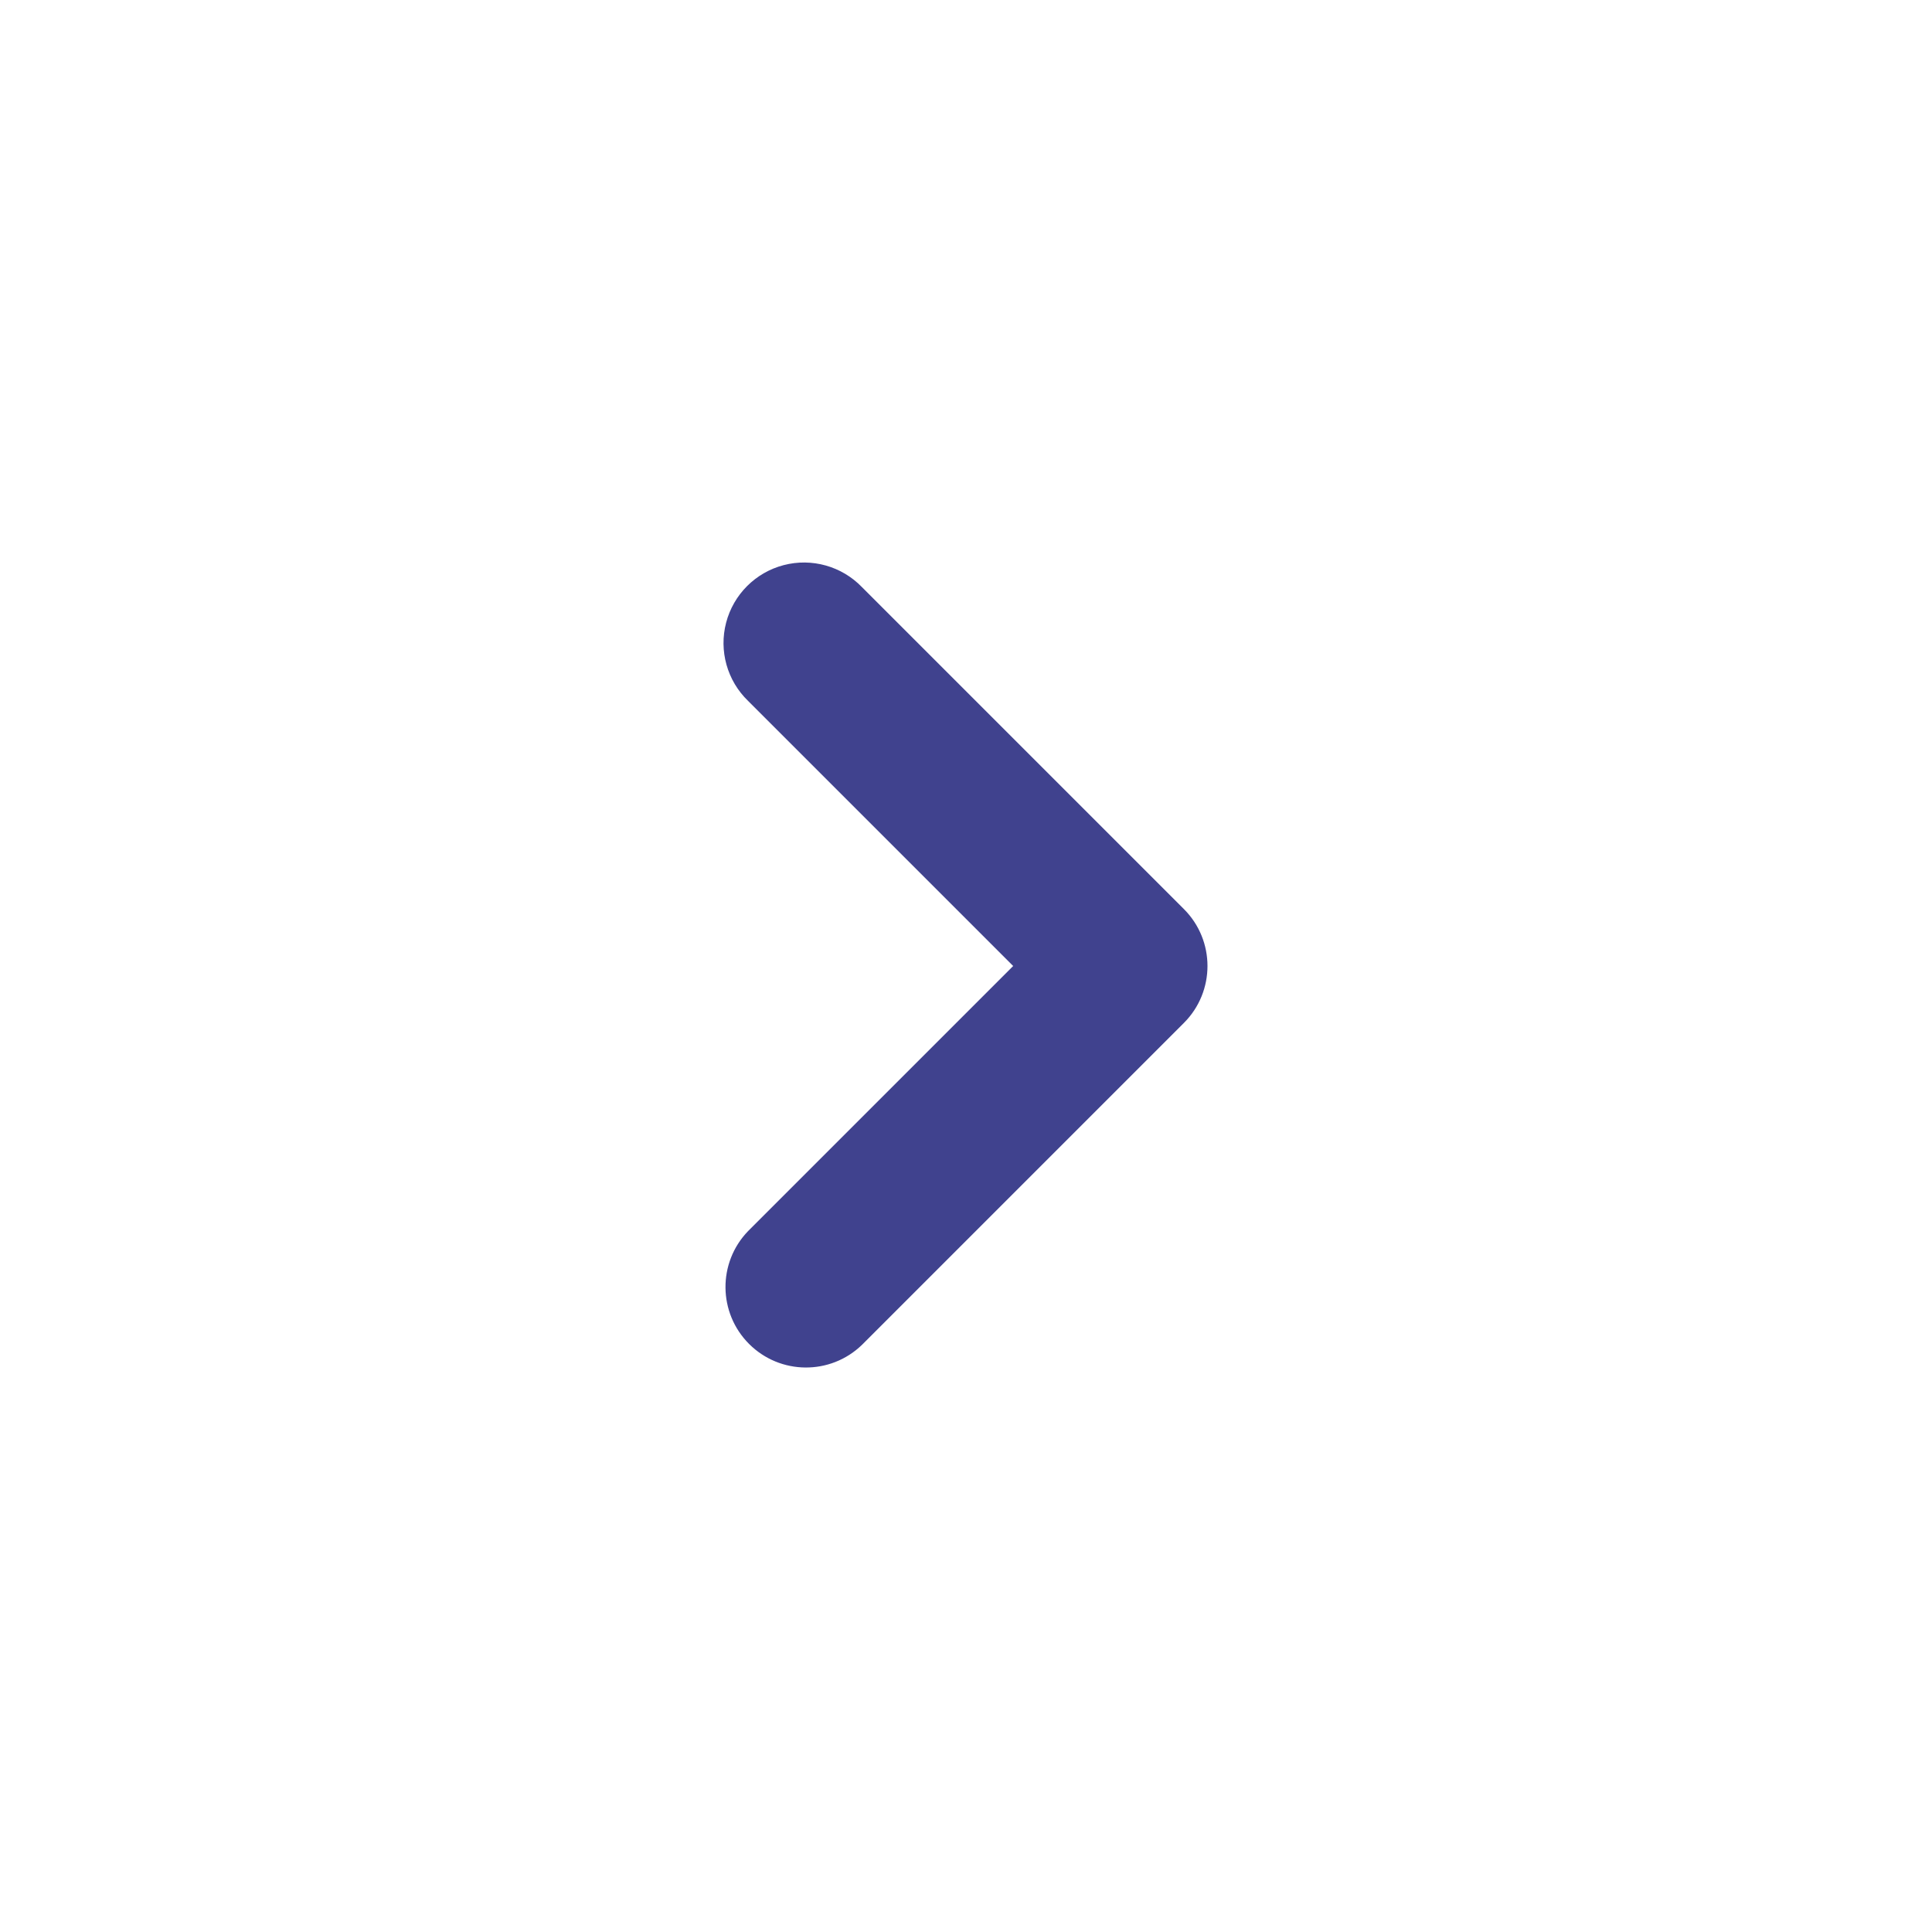
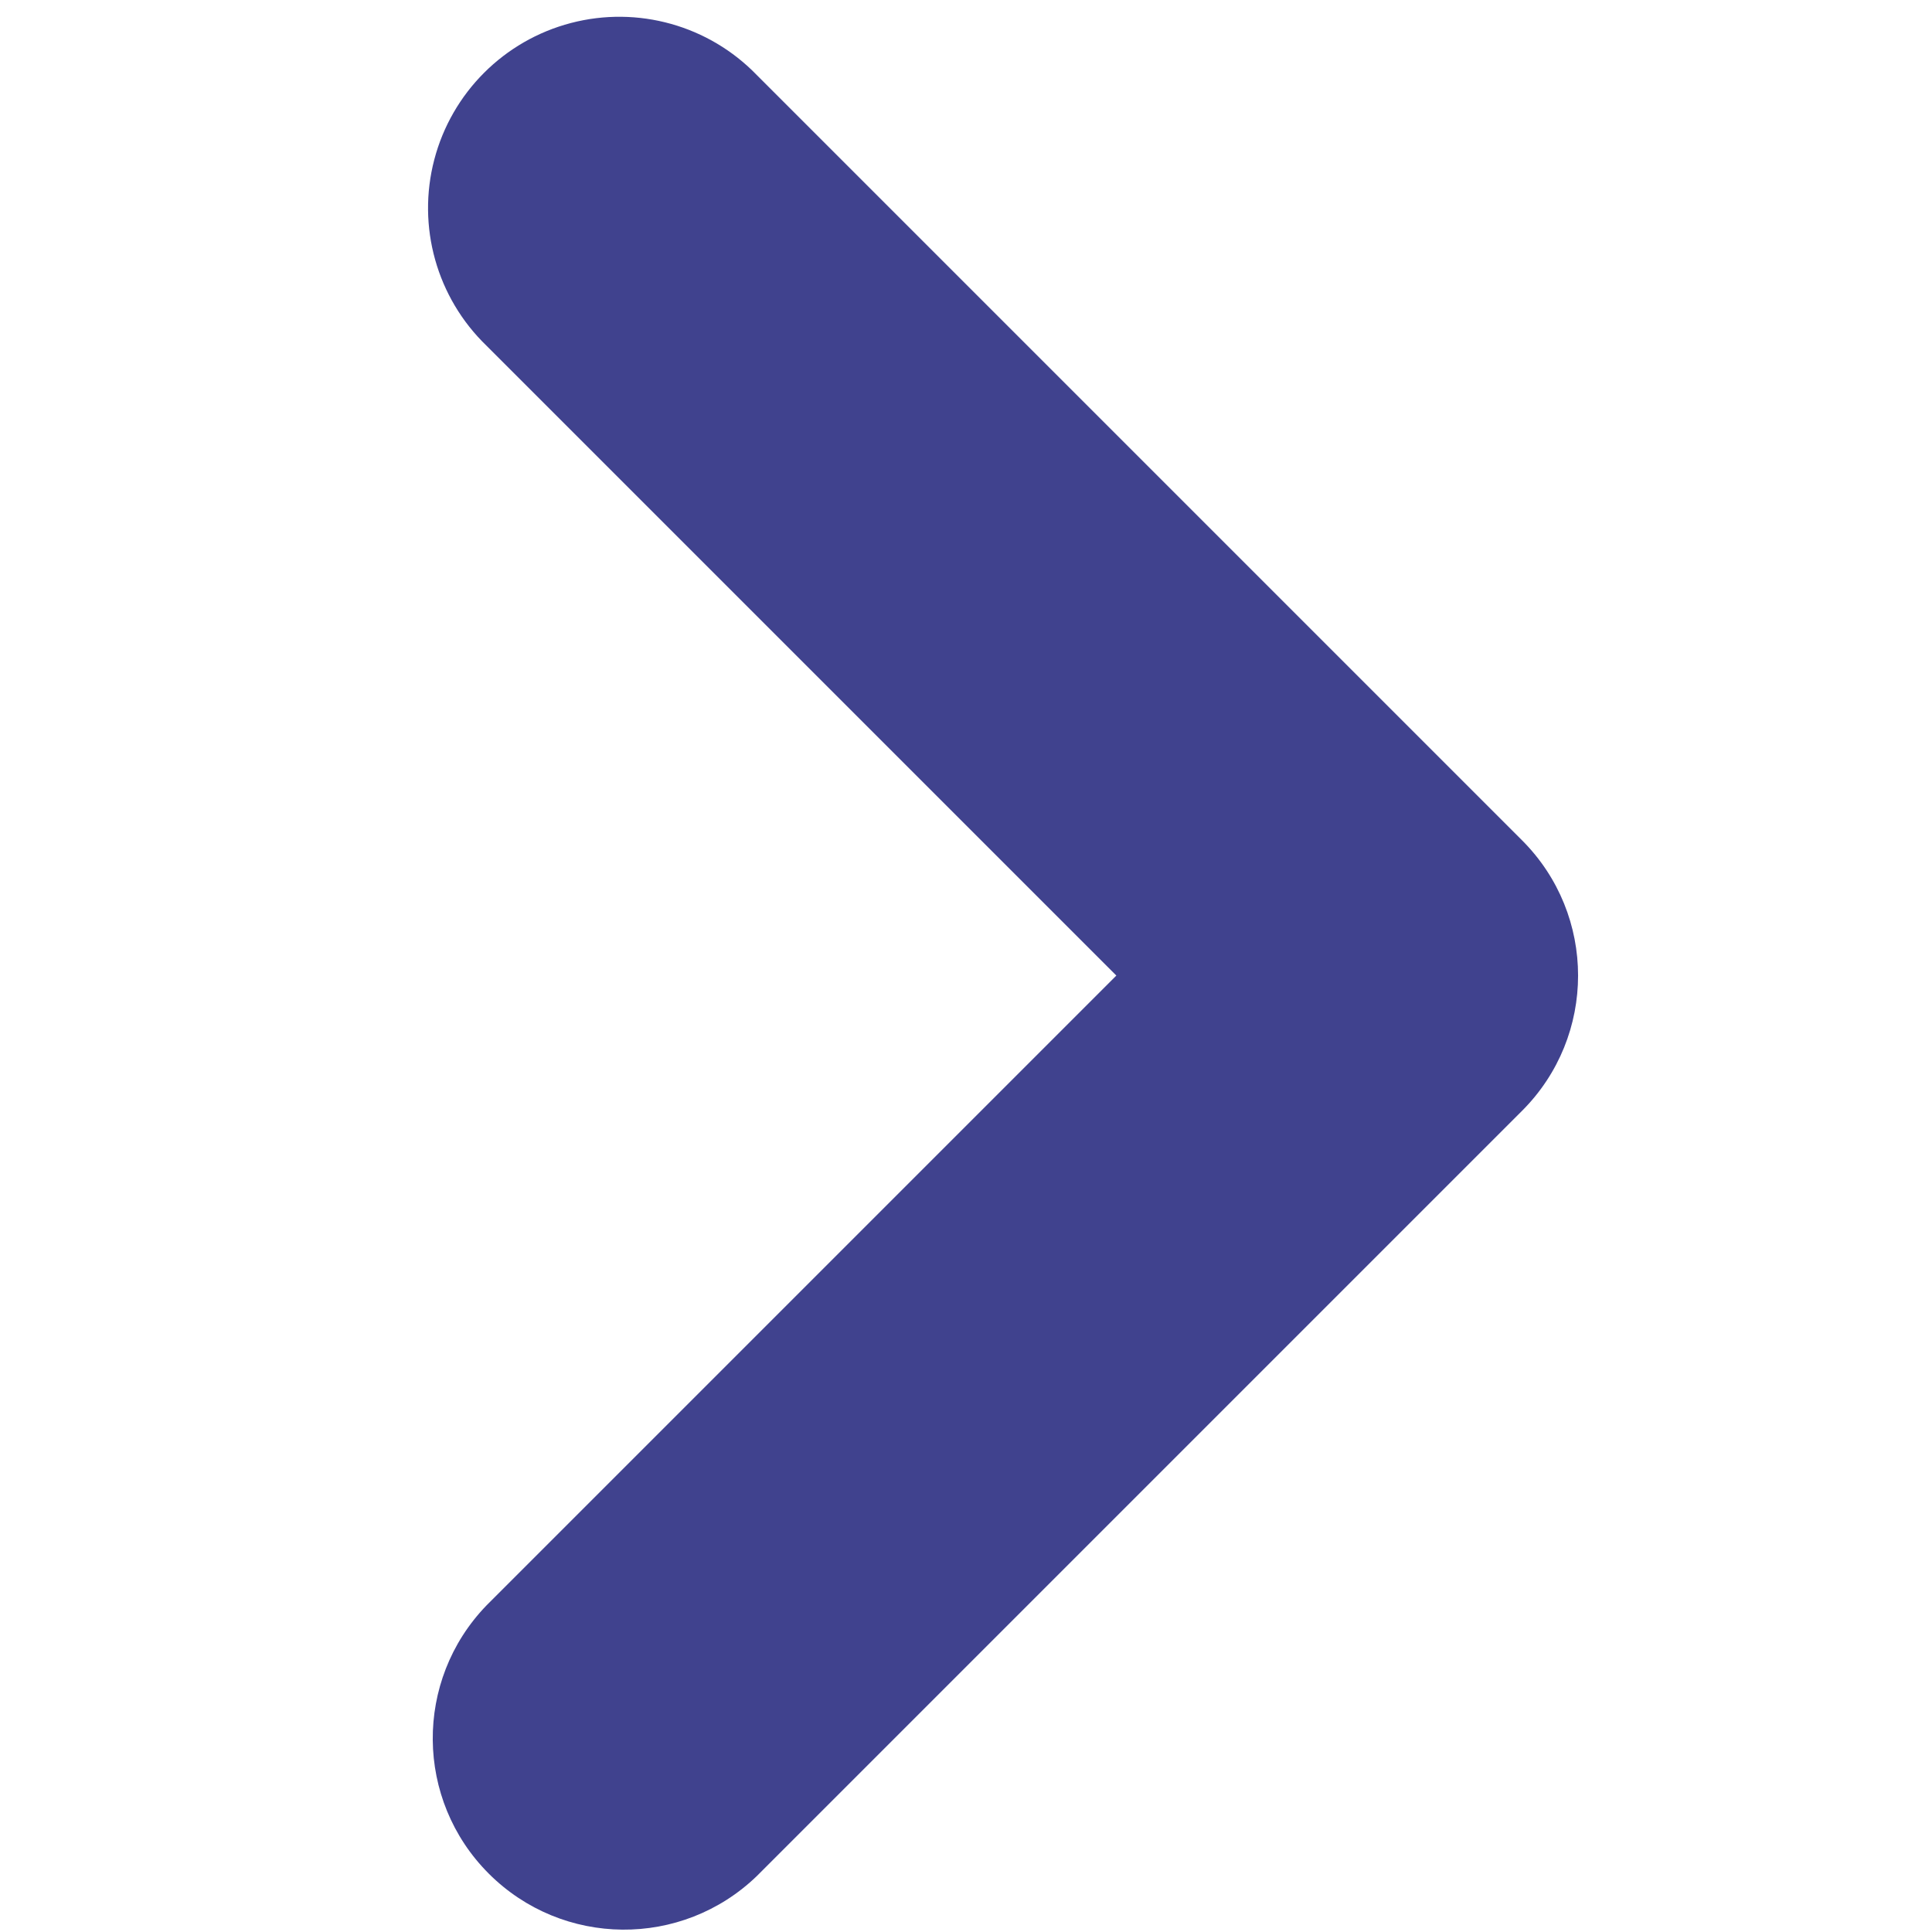
- <svg xmlns="http://www.w3.org/2000/svg" viewBox="0 0 24 24">
+ <svg xmlns="http://www.w3.org/2000/svg" viewBox="6.75 6.9 10.1 10.1">
  <g id="Right">
    <path d="M14.707,12.707l-4,4a1,1,0,0,1-1.414-1.414L12.586,12,9.293,8.707a1,1,0,1,1,1.414-1.414l4,4A1,1,0,0,1,14.707,12.707Z" style="fill: rgba(17,19,114,0.8)" />
  </g>
</svg>
